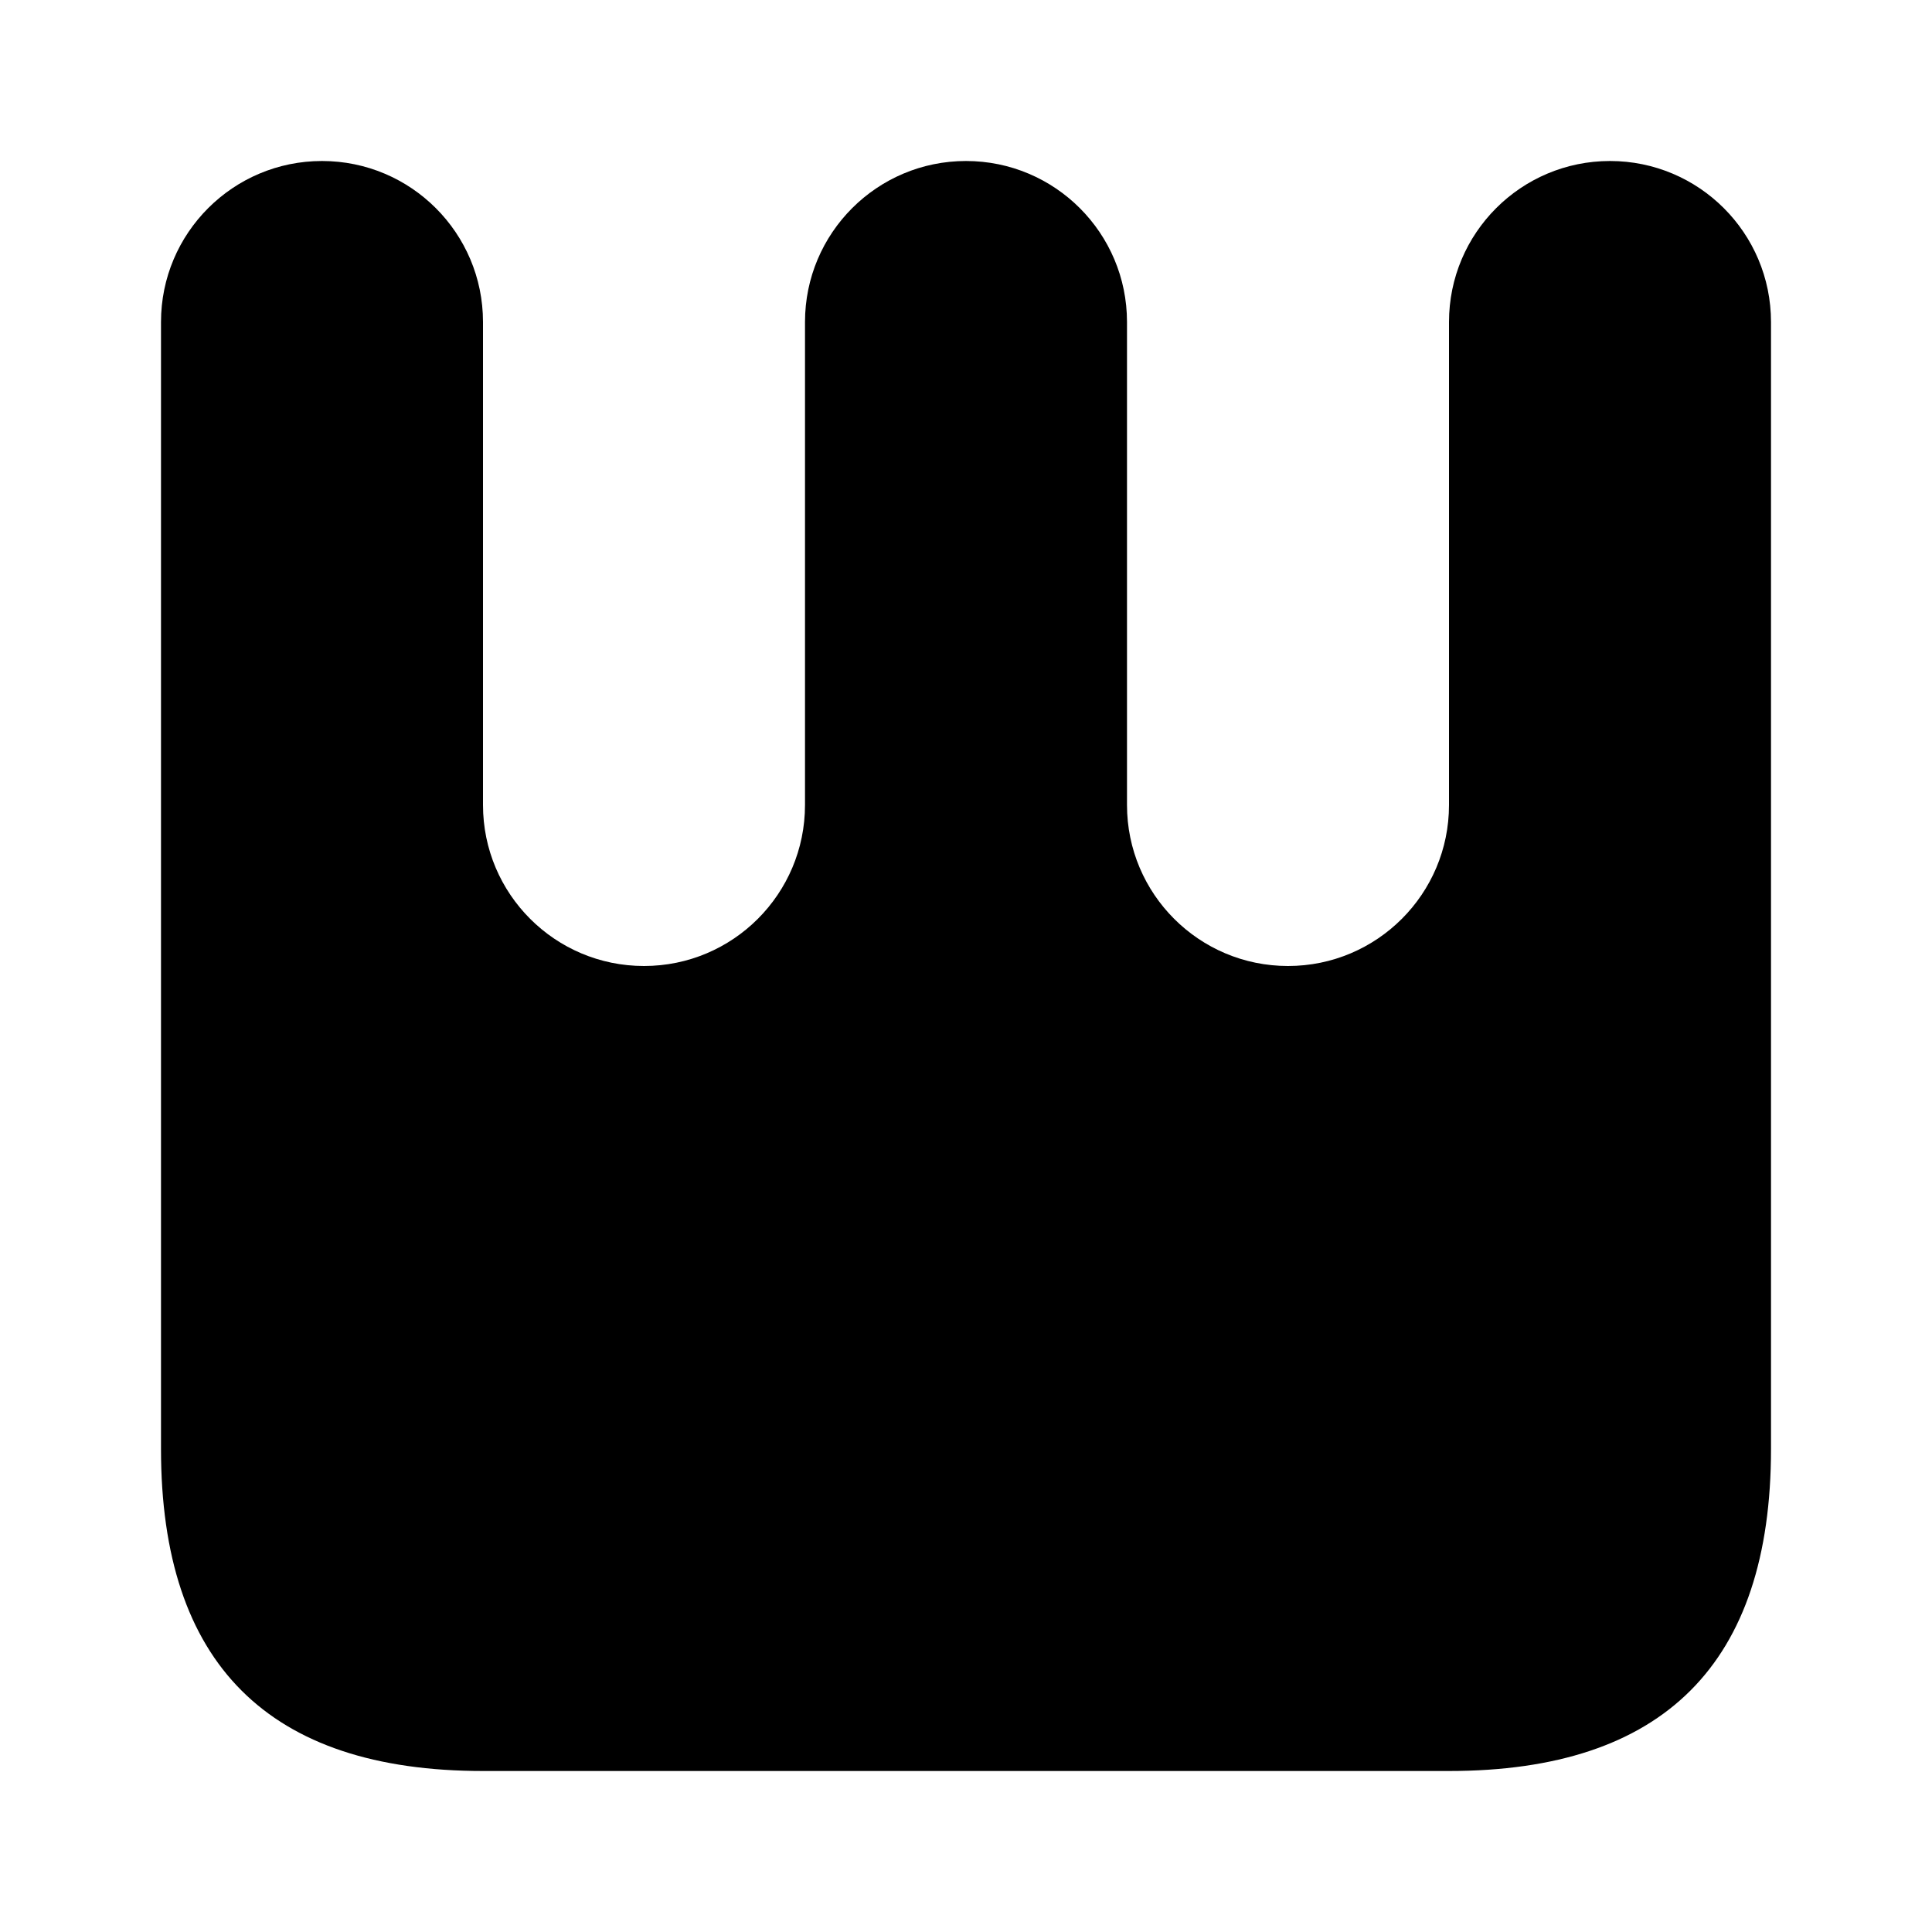
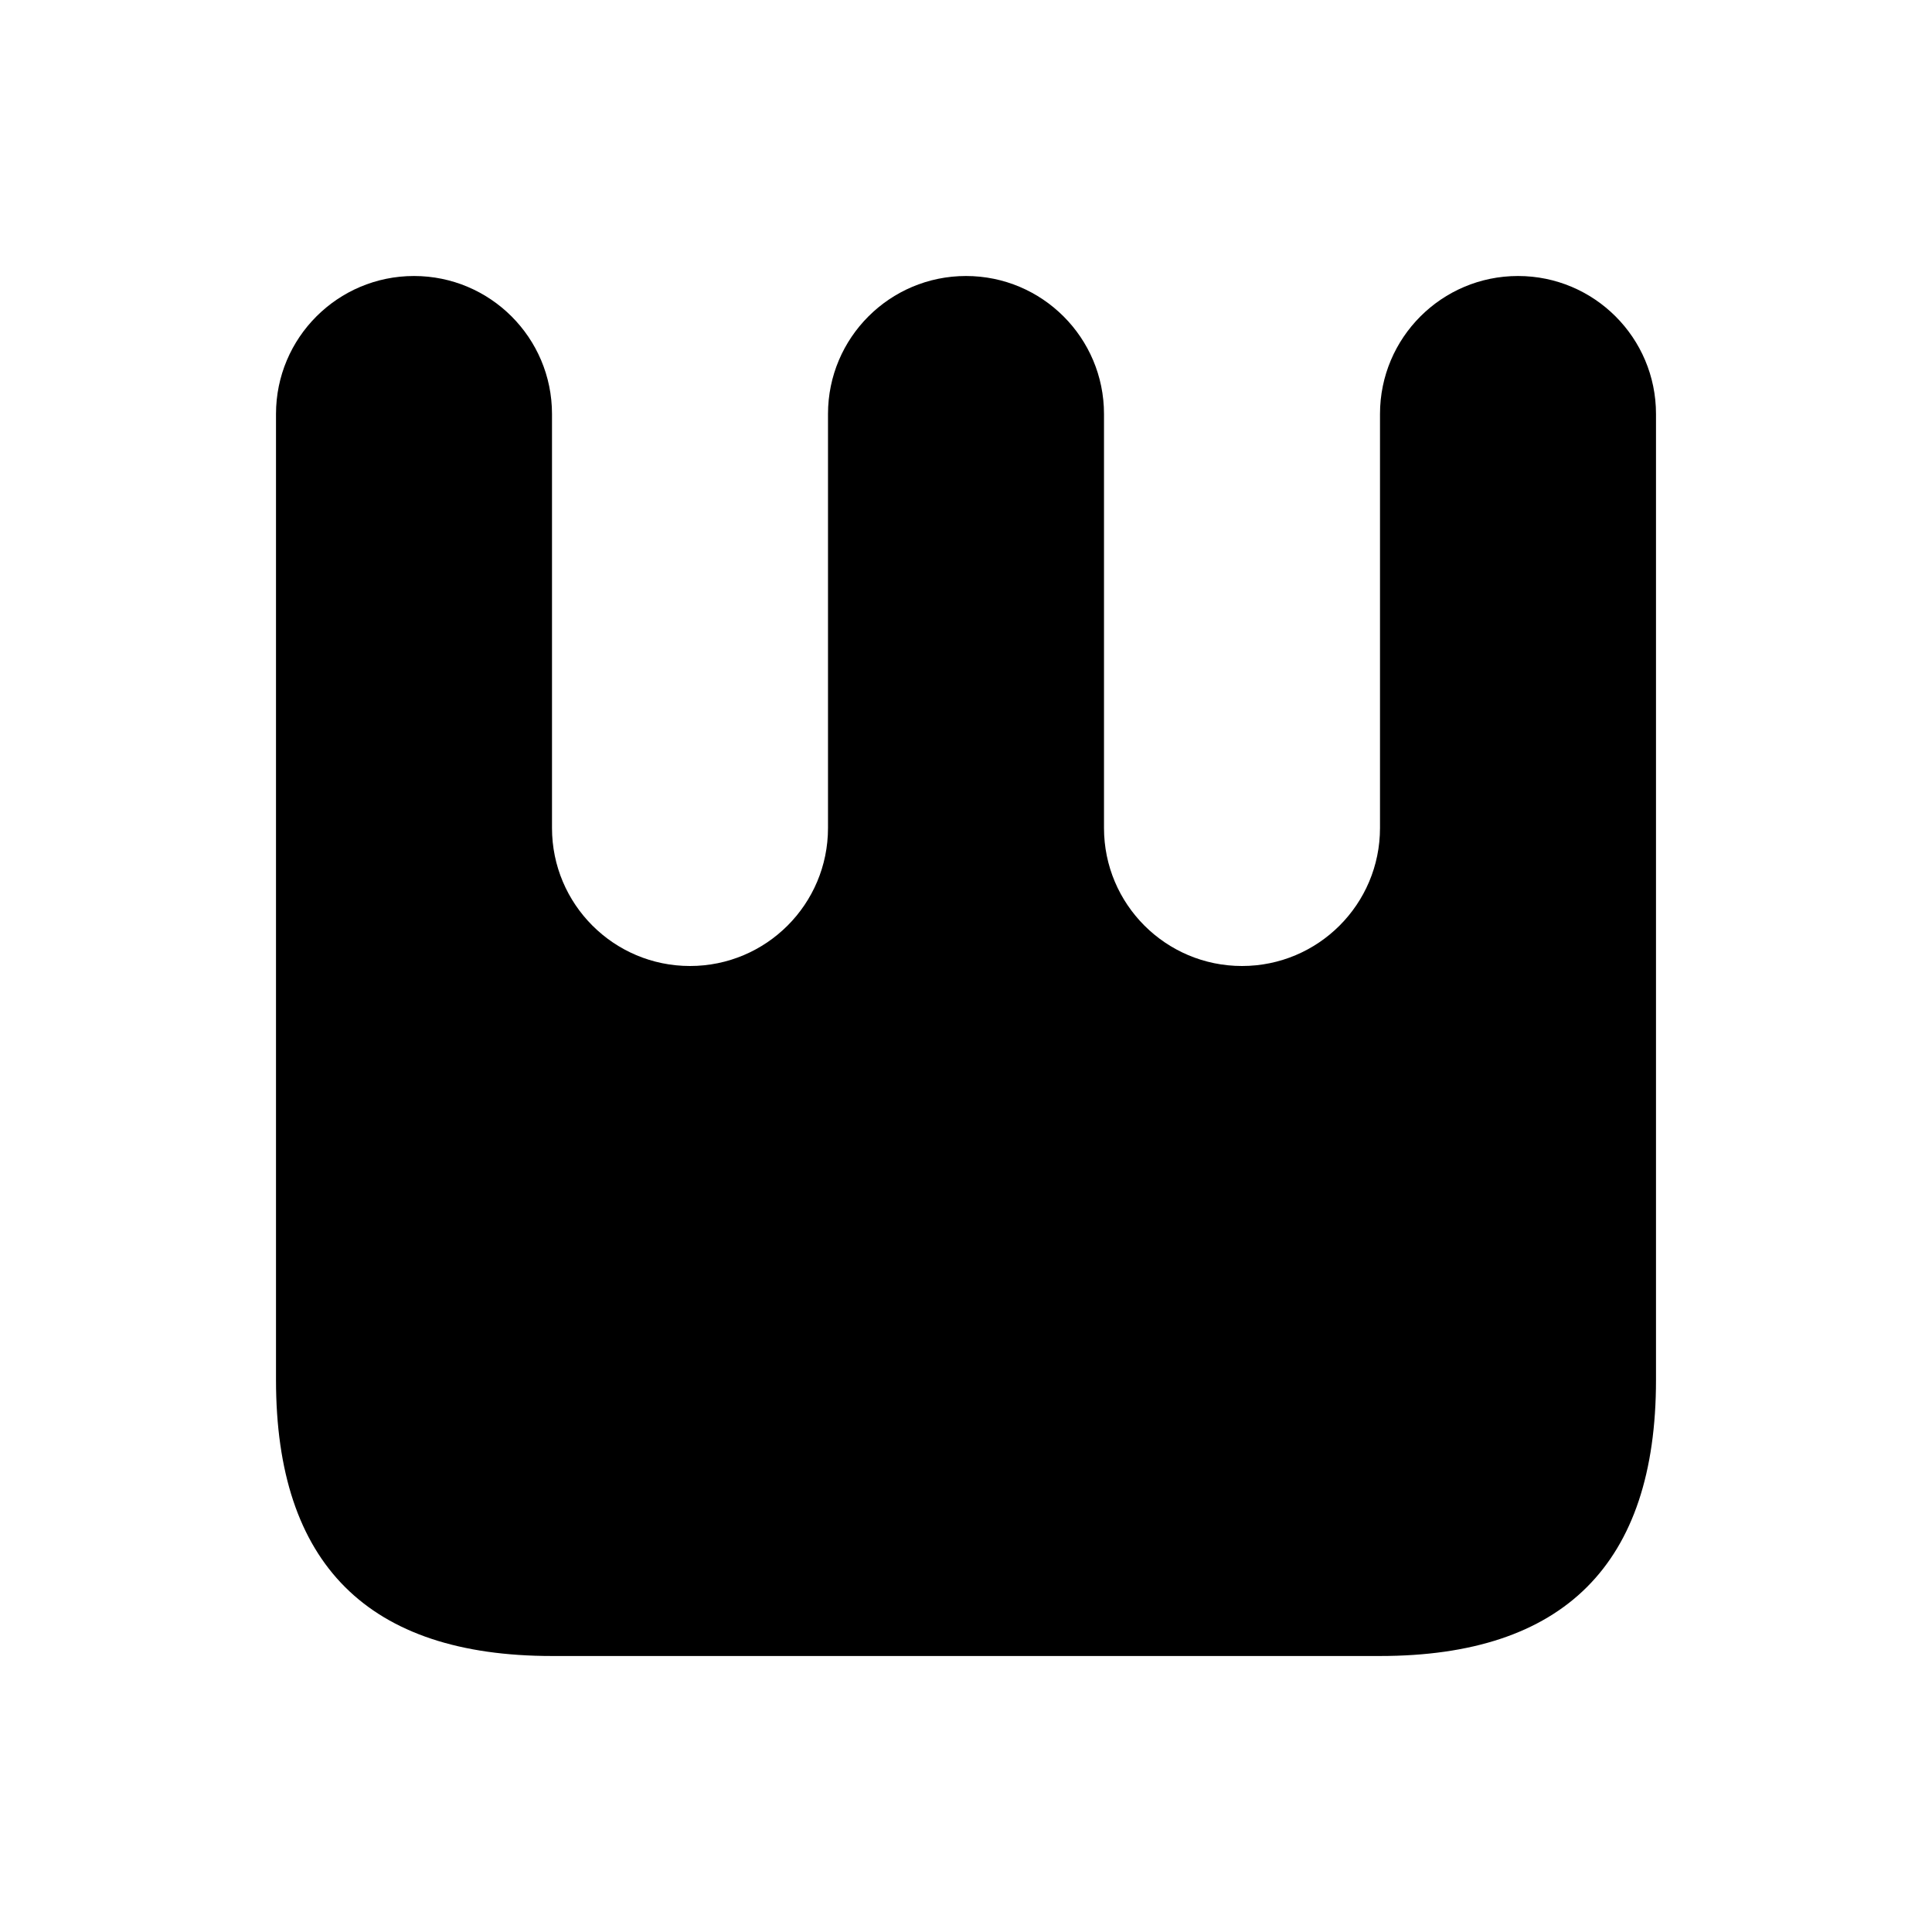
- <svg xmlns="http://www.w3.org/2000/svg" width="600" height="600">
-   <path d="M 100,500 Q 0,500 0,400 V 50 A 50,50 0 0,1 100,50 V 200 A 50,50 0 0,0 200,200 V 50 A 50,50 0 0,1 300,50 V 200 A 50,50 0 0,0 400,200 V 50 A 50,50 0 0,1 500,50 V 400 Q 500,500 400,500 Z" transform="translate(50,50)" />
+ <svg xmlns="http://www.w3.org/2000/svg" width="700" height="700">
+   <path d="M 100,500 Q 0,500 0,400 V 50 A 50,50 0 0,1 100,50 V 200 A 50,50 0 0,0 200,200 V 50 A 50,50 0 0,1 300,50 V 200 A 50,50 0 0,0 400,200 V 50 A 50,50 0 0,1 500,50 V 400 Q 500,500 400,500 Z" transform="translate(100,100)" />
</svg>
